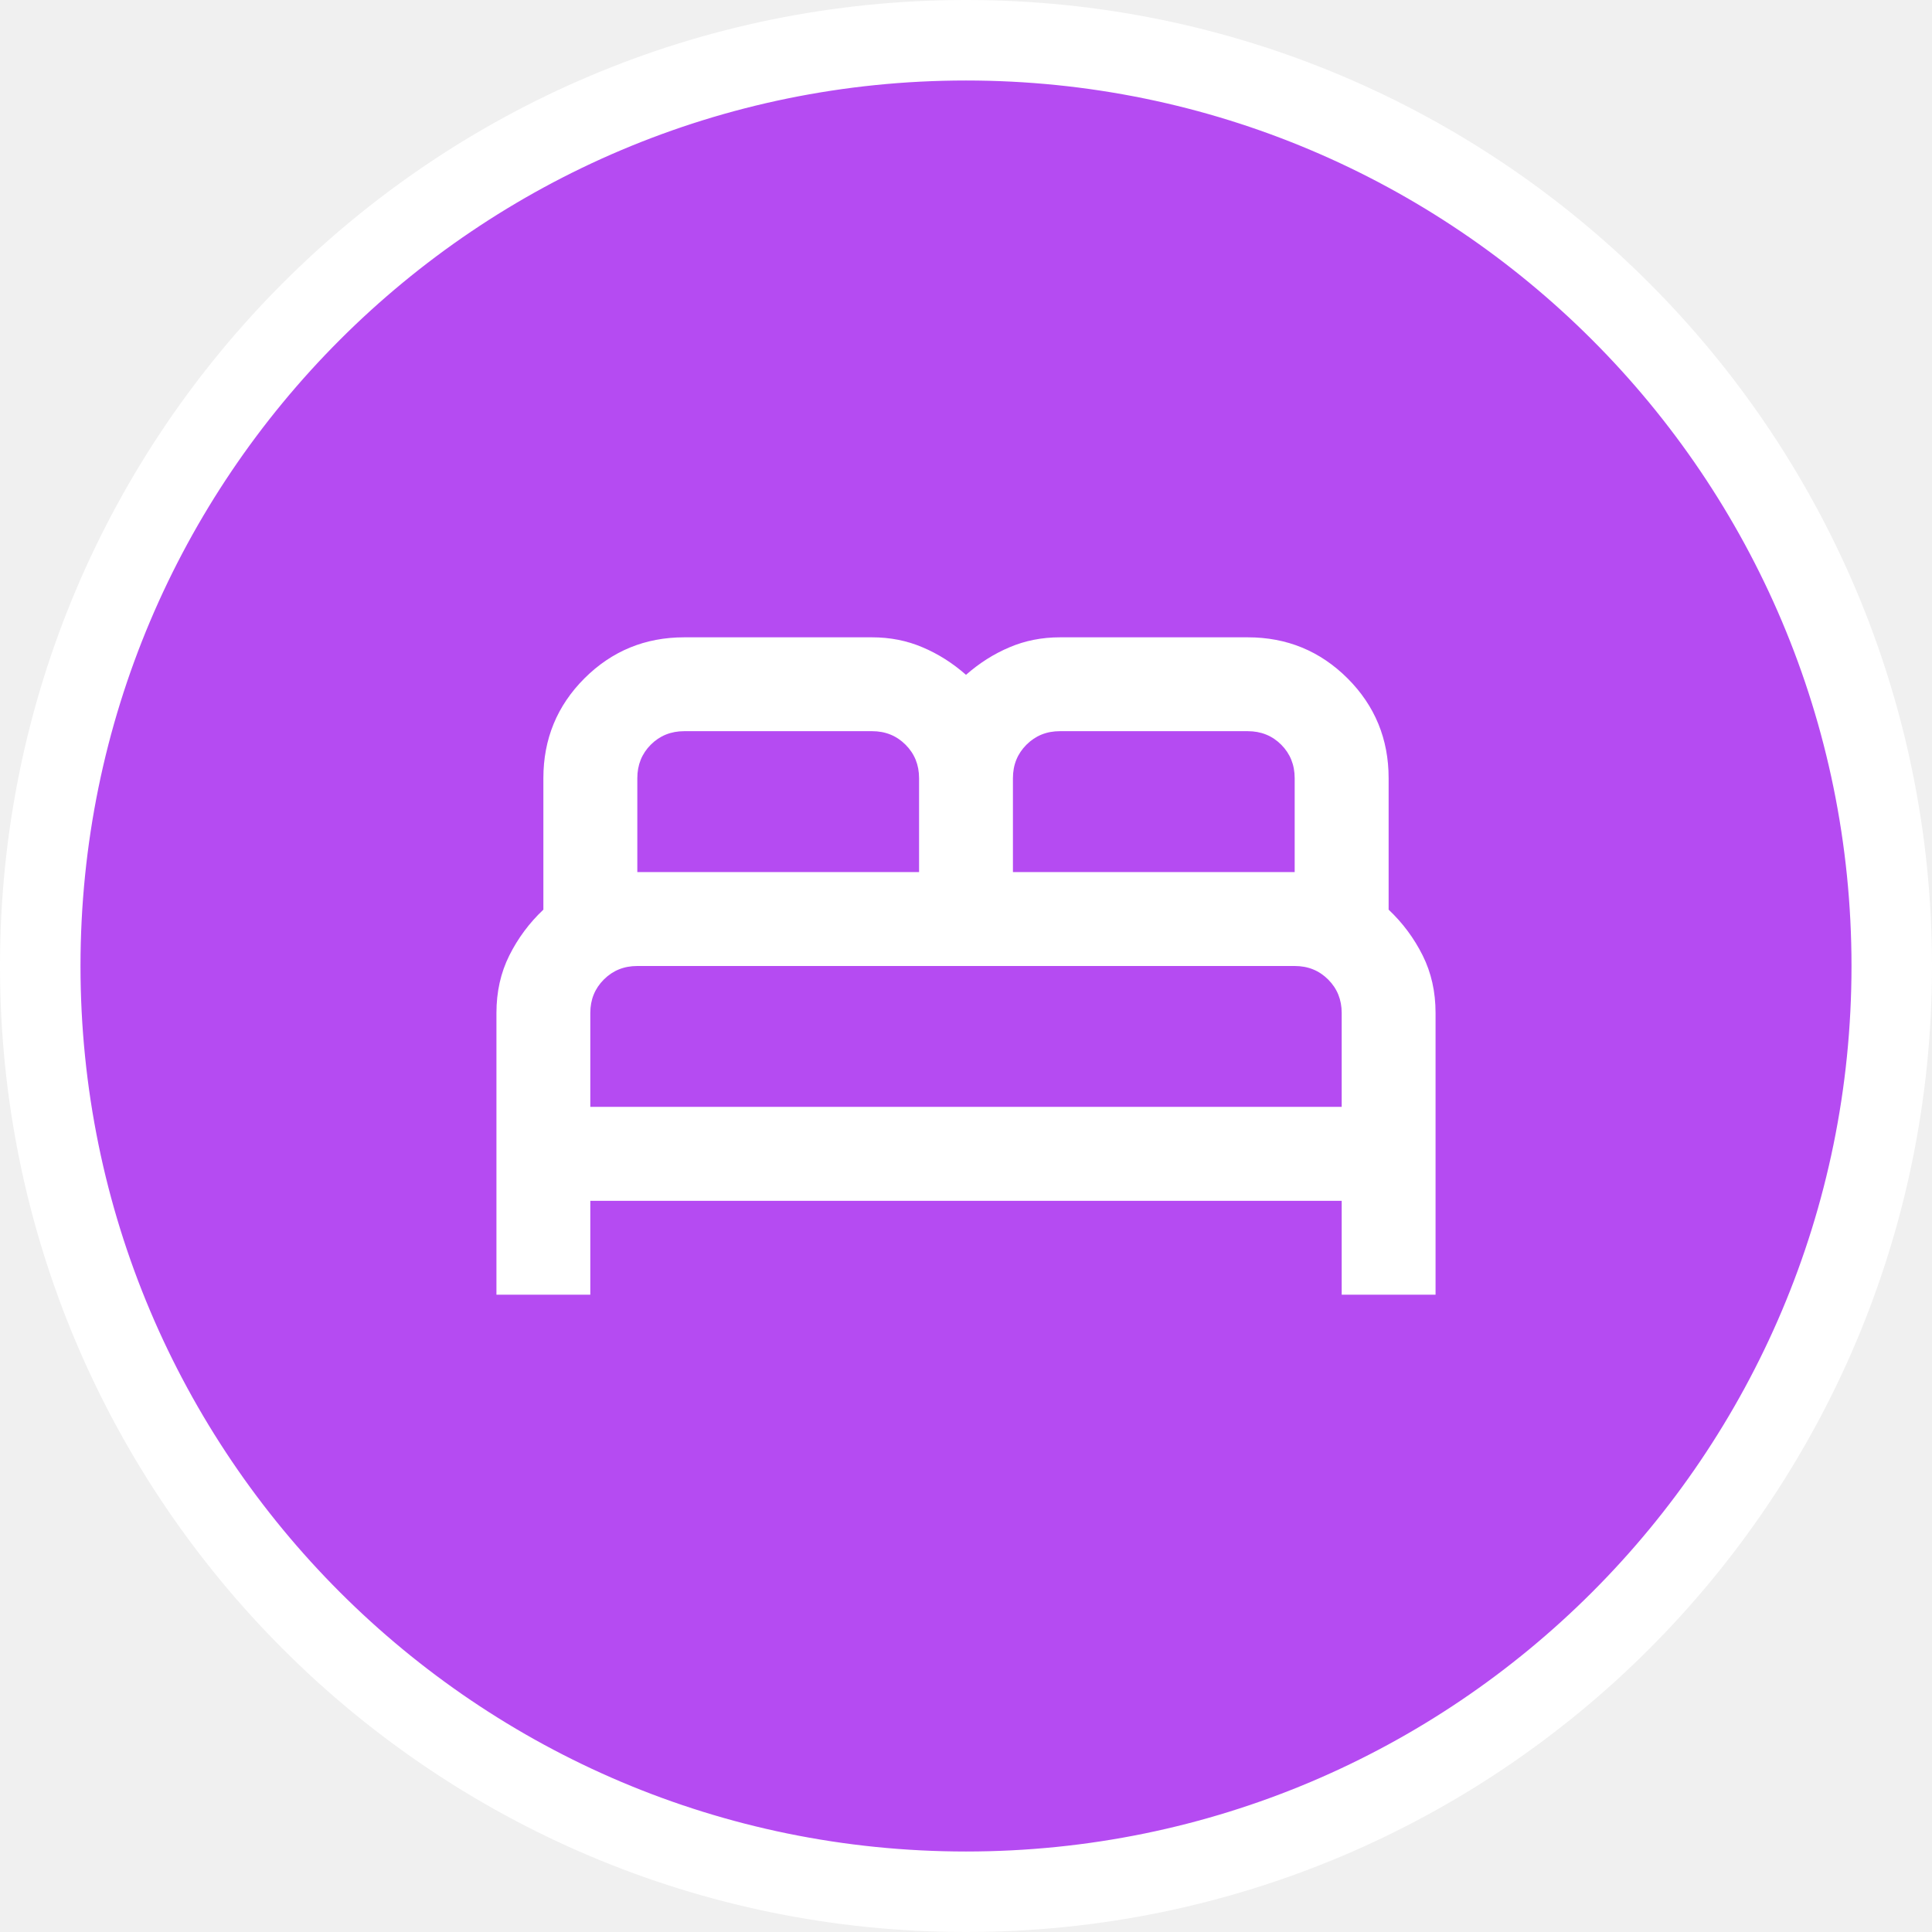
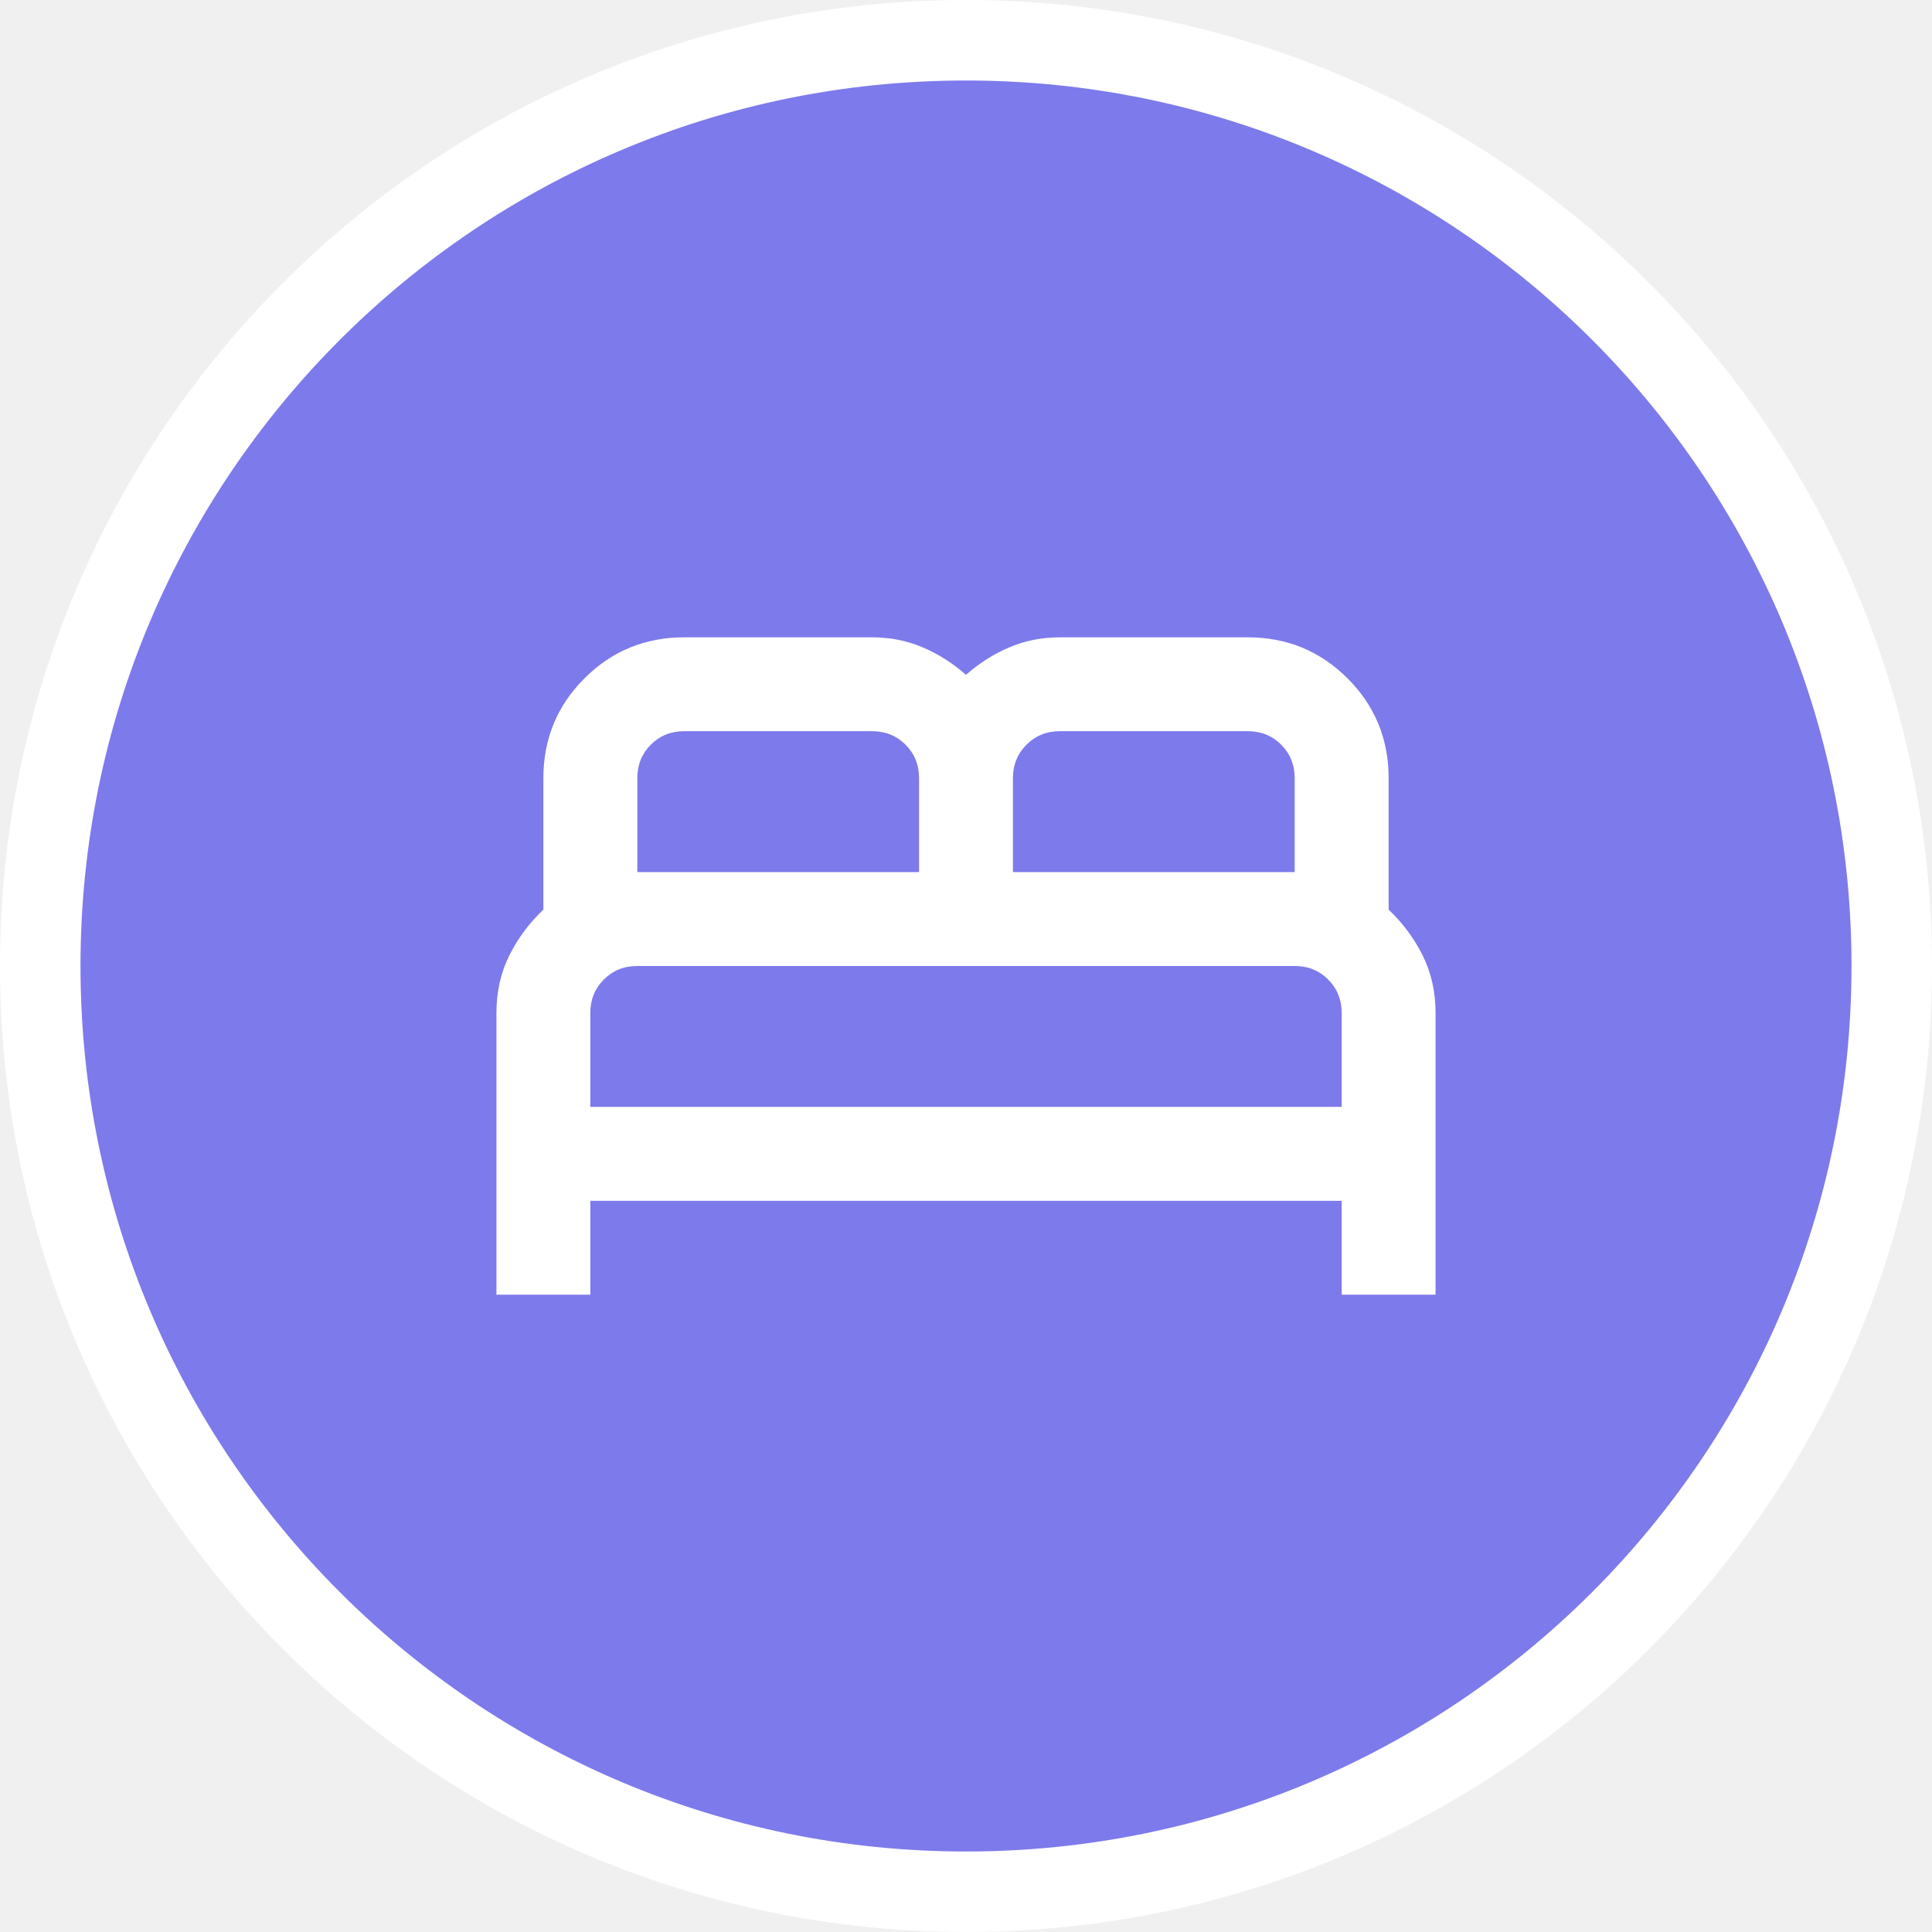
<svg xmlns="http://www.w3.org/2000/svg" width="24" height="24" viewBox="0 0 24 24" fill="none">
  <g clip-path="url(#clip0_1570_6984)">
-     <rect x="0.5" y="0.5" width="23" height="23" rx="11.5" fill="#B54BF2" />
+     <rect x="0.5" y="0.5" width="23" height="23" rx="11.5" fill="#7D7AEB" />
    <rect x="0.5" y="0.5" width="23" height="23" rx="11.5" stroke="white" />
    <mask id="mask0_1570_6984" style="mask-type:alpha" maskUnits="userSpaceOnUse" x="5" y="5" width="14" height="14">
      <rect x="5" y="5" width="14" height="14" fill="white" />
    </mask>
    <g mask="url(#mask0_1570_6984)">
      <path d="M6.167 16.083V12.583C6.167 12.321 6.22 12.083 6.327 11.869C6.434 11.655 6.575 11.465 6.75 11.3V9.667C6.75 9.181 6.92 8.767 7.26 8.427C7.601 8.087 8.014 7.917 8.5 7.917H10.833C11.057 7.917 11.266 7.958 11.46 8.041C11.655 8.123 11.835 8.238 12 8.383C12.165 8.238 12.345 8.123 12.54 8.041C12.734 7.958 12.943 7.917 13.167 7.917H15.5C15.986 7.917 16.399 8.087 16.74 8.427C17.08 8.767 17.25 9.181 17.25 9.667V11.3C17.425 11.465 17.566 11.655 17.673 11.869C17.78 12.083 17.833 12.321 17.833 12.583V16.083H16.667V14.917H7.333V16.083H6.167ZM12.583 10.833H16.083V9.667C16.083 9.501 16.027 9.363 15.916 9.251C15.804 9.139 15.665 9.083 15.5 9.083H13.167C13.001 9.083 12.863 9.139 12.751 9.251C12.639 9.363 12.583 9.501 12.583 9.667V10.833ZM7.917 10.833H11.417V9.667C11.417 9.501 11.361 9.363 11.249 9.251C11.137 9.139 10.999 9.083 10.833 9.083H8.5C8.335 9.083 8.196 9.139 8.084 9.251C7.973 9.363 7.917 9.501 7.917 9.667V10.833ZM7.333 13.75H16.667V12.583C16.667 12.418 16.611 12.28 16.499 12.168C16.387 12.056 16.249 12 16.083 12H7.917C7.751 12 7.613 12.056 7.501 12.168C7.389 12.28 7.333 12.418 7.333 12.583V13.75Z" fill="white" />
    </g>
  </g>
  <defs>
    <clipPath id="clip0_1570_6984">
      <rect width="24" height="24" fill="white" />
    </clipPath>
  </defs>
</svg>
